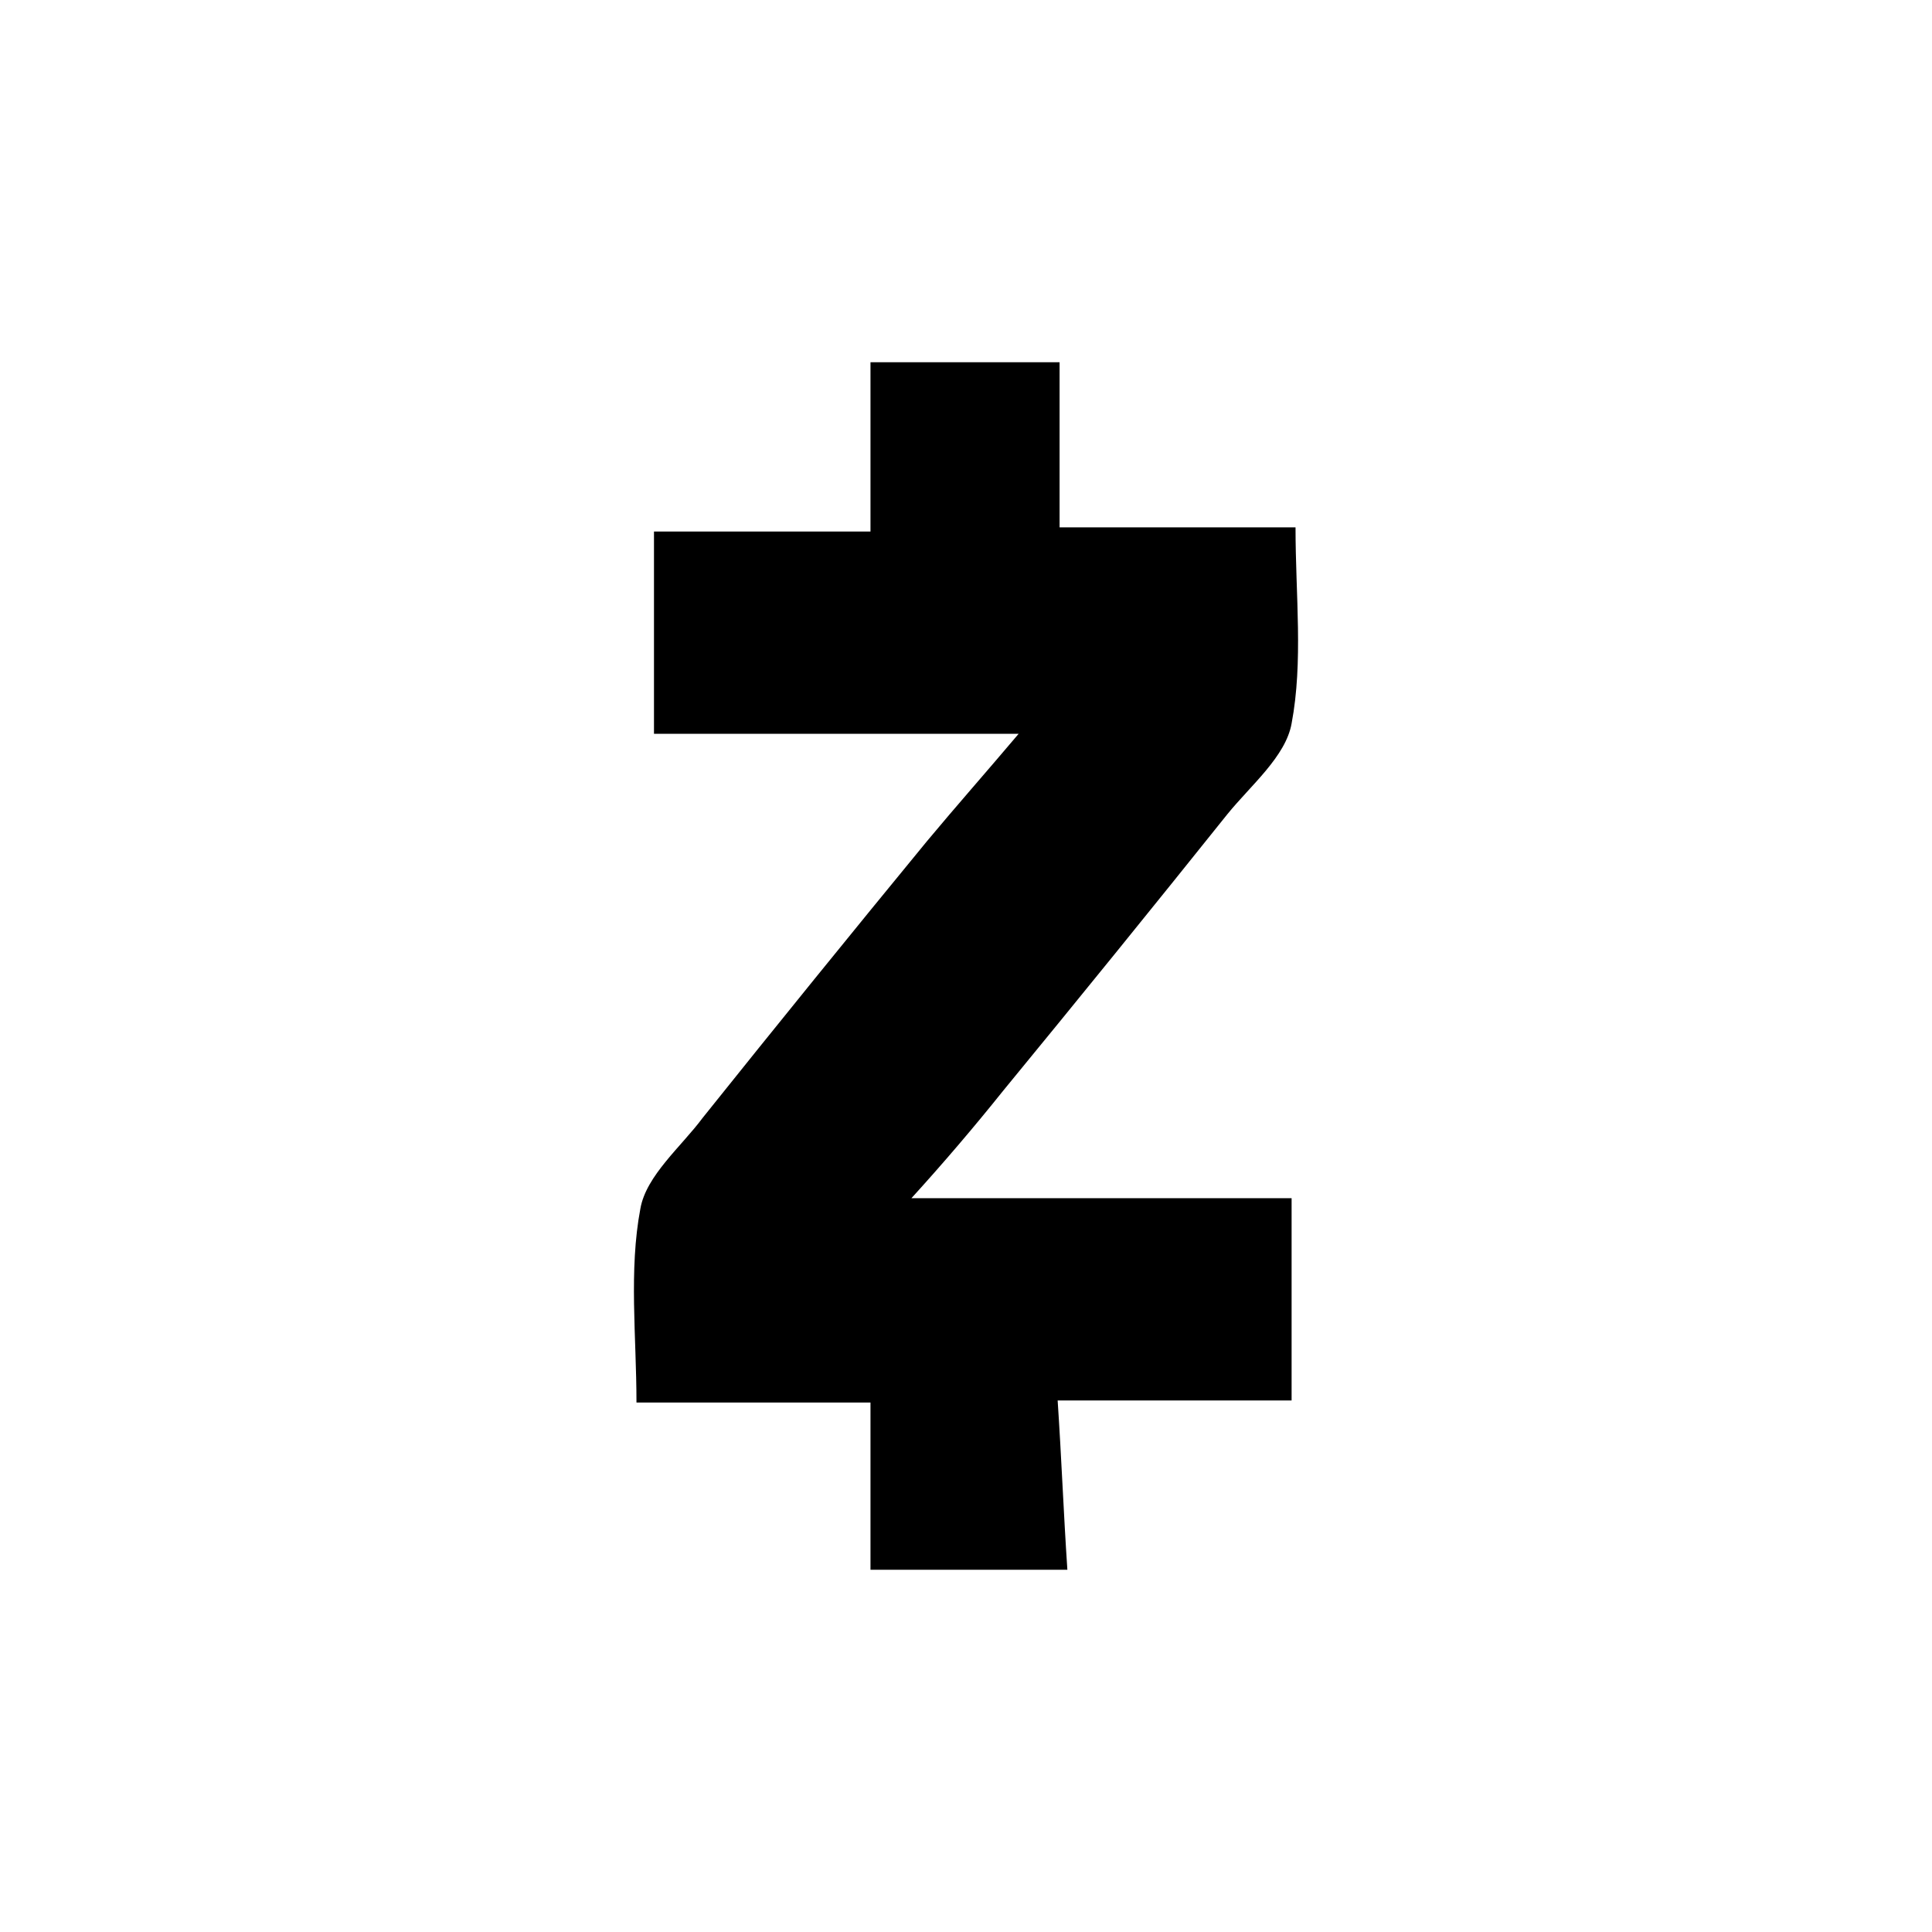
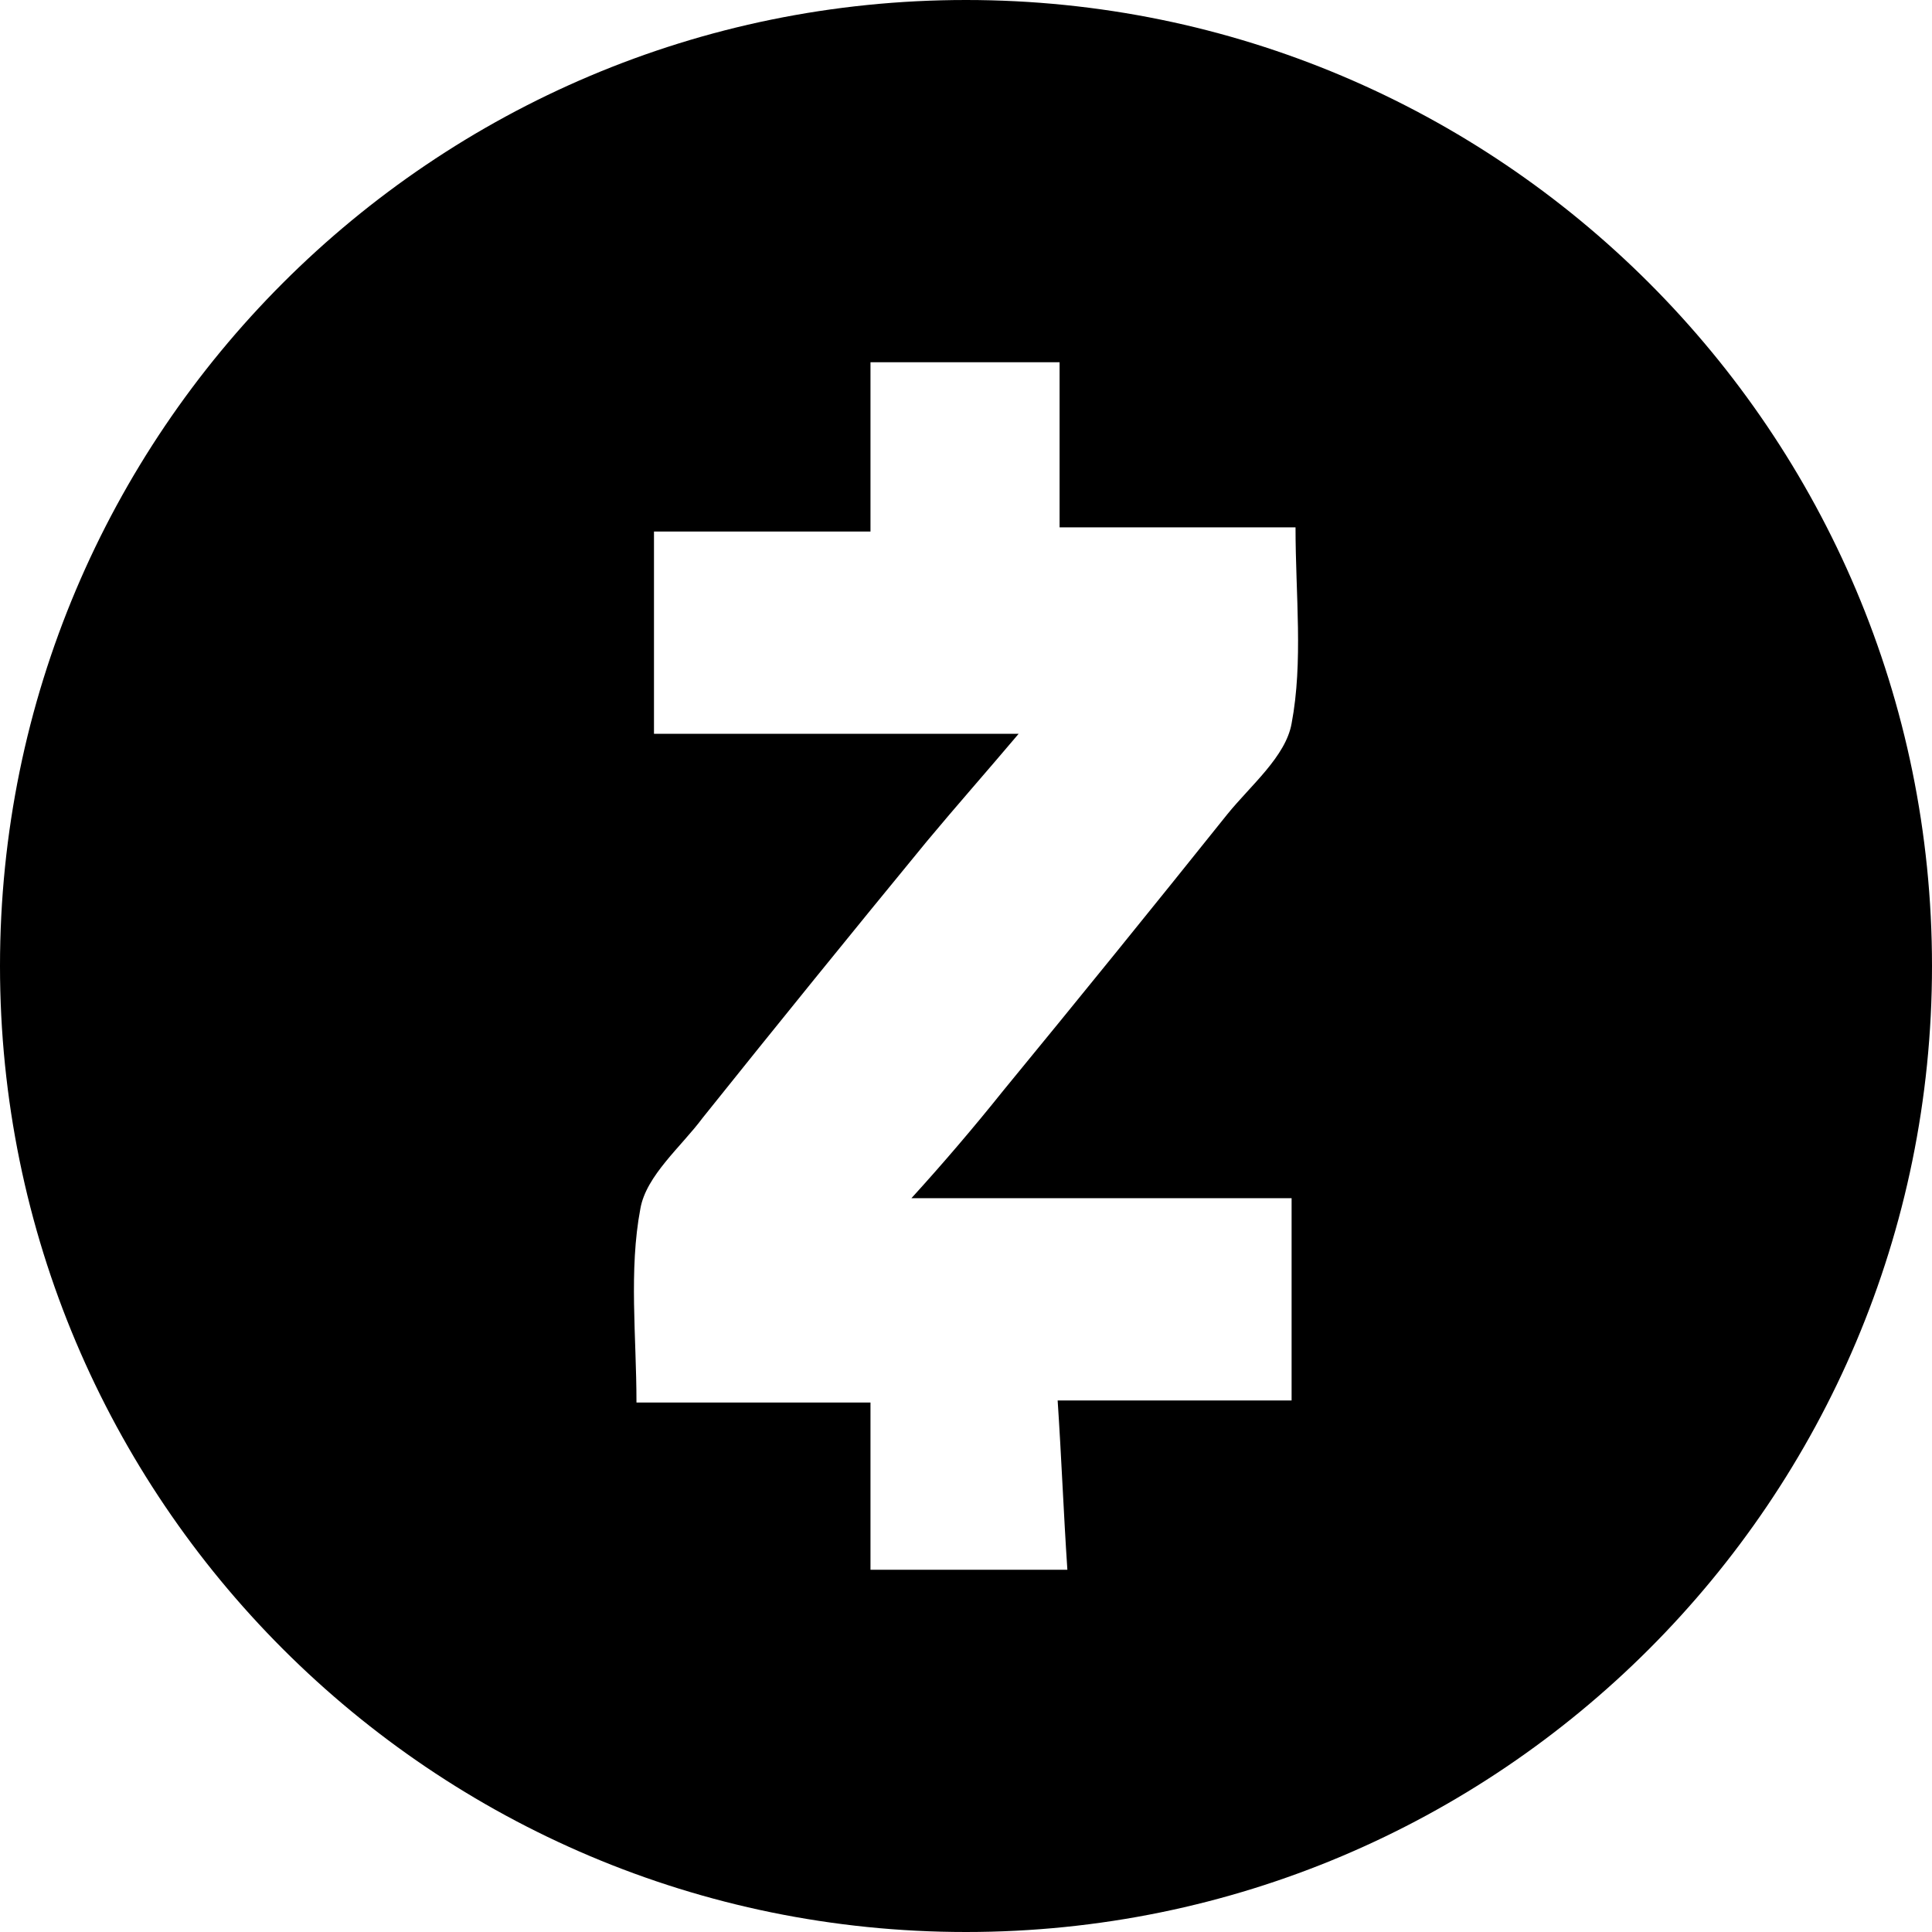
- <svg xmlns="http://www.w3.org/2000/svg" viewBox="0 0 32 32" fill="currentColor">
-   <path d="M15.096 19.846h6.297v3.35h-3.875c.064.958.097 1.847.161 2.804h-3.261v-2.77h-3.876c0-1.093-.129-2.187.065-3.213.097-.547.678-1.026 1.033-1.504a462.137 462.137 0 0 1 3.714-4.581c.485-.582.969-1.129 1.518-1.778h-6.04v-3.35h3.586V6h3.132v2.735h3.908c0 1.128.129 2.222-.065 3.248-.097.547-.678 1.026-1.065 1.504a462.138 462.138 0 0 1-3.714 4.581 37.083 37.083 0 0 1-1.518 1.778z" />
+ <svg xmlns="http://www.w3.org/2000/svg" fill="currentColor" viewBox="0 0 32 32">
+   <path fill-rule="evenodd" d="M0 16a16 16 0 1 0 32 0 16 16 0 1 0-32 0m15.096 3.846h6.297v3.35h-3.875c.064.958.097 1.847.161 2.804h-3.261v-2.77h-3.876c0-1.093-.129-2.187.065-3.213.097-.547.678-1.026 1.033-1.504a462 462 0 0 1 3.714-4.581c.485-.582.969-1.129 1.518-1.778h-6.04v-3.35h3.586V6h3.132v2.735h3.908c0 1.128.129 2.222-.065 3.248-.097.547-.678 1.026-1.065 1.504a462 462 0 0 1-3.714 4.581 37 37 0 0 1-1.518 1.778" />
</svg>
